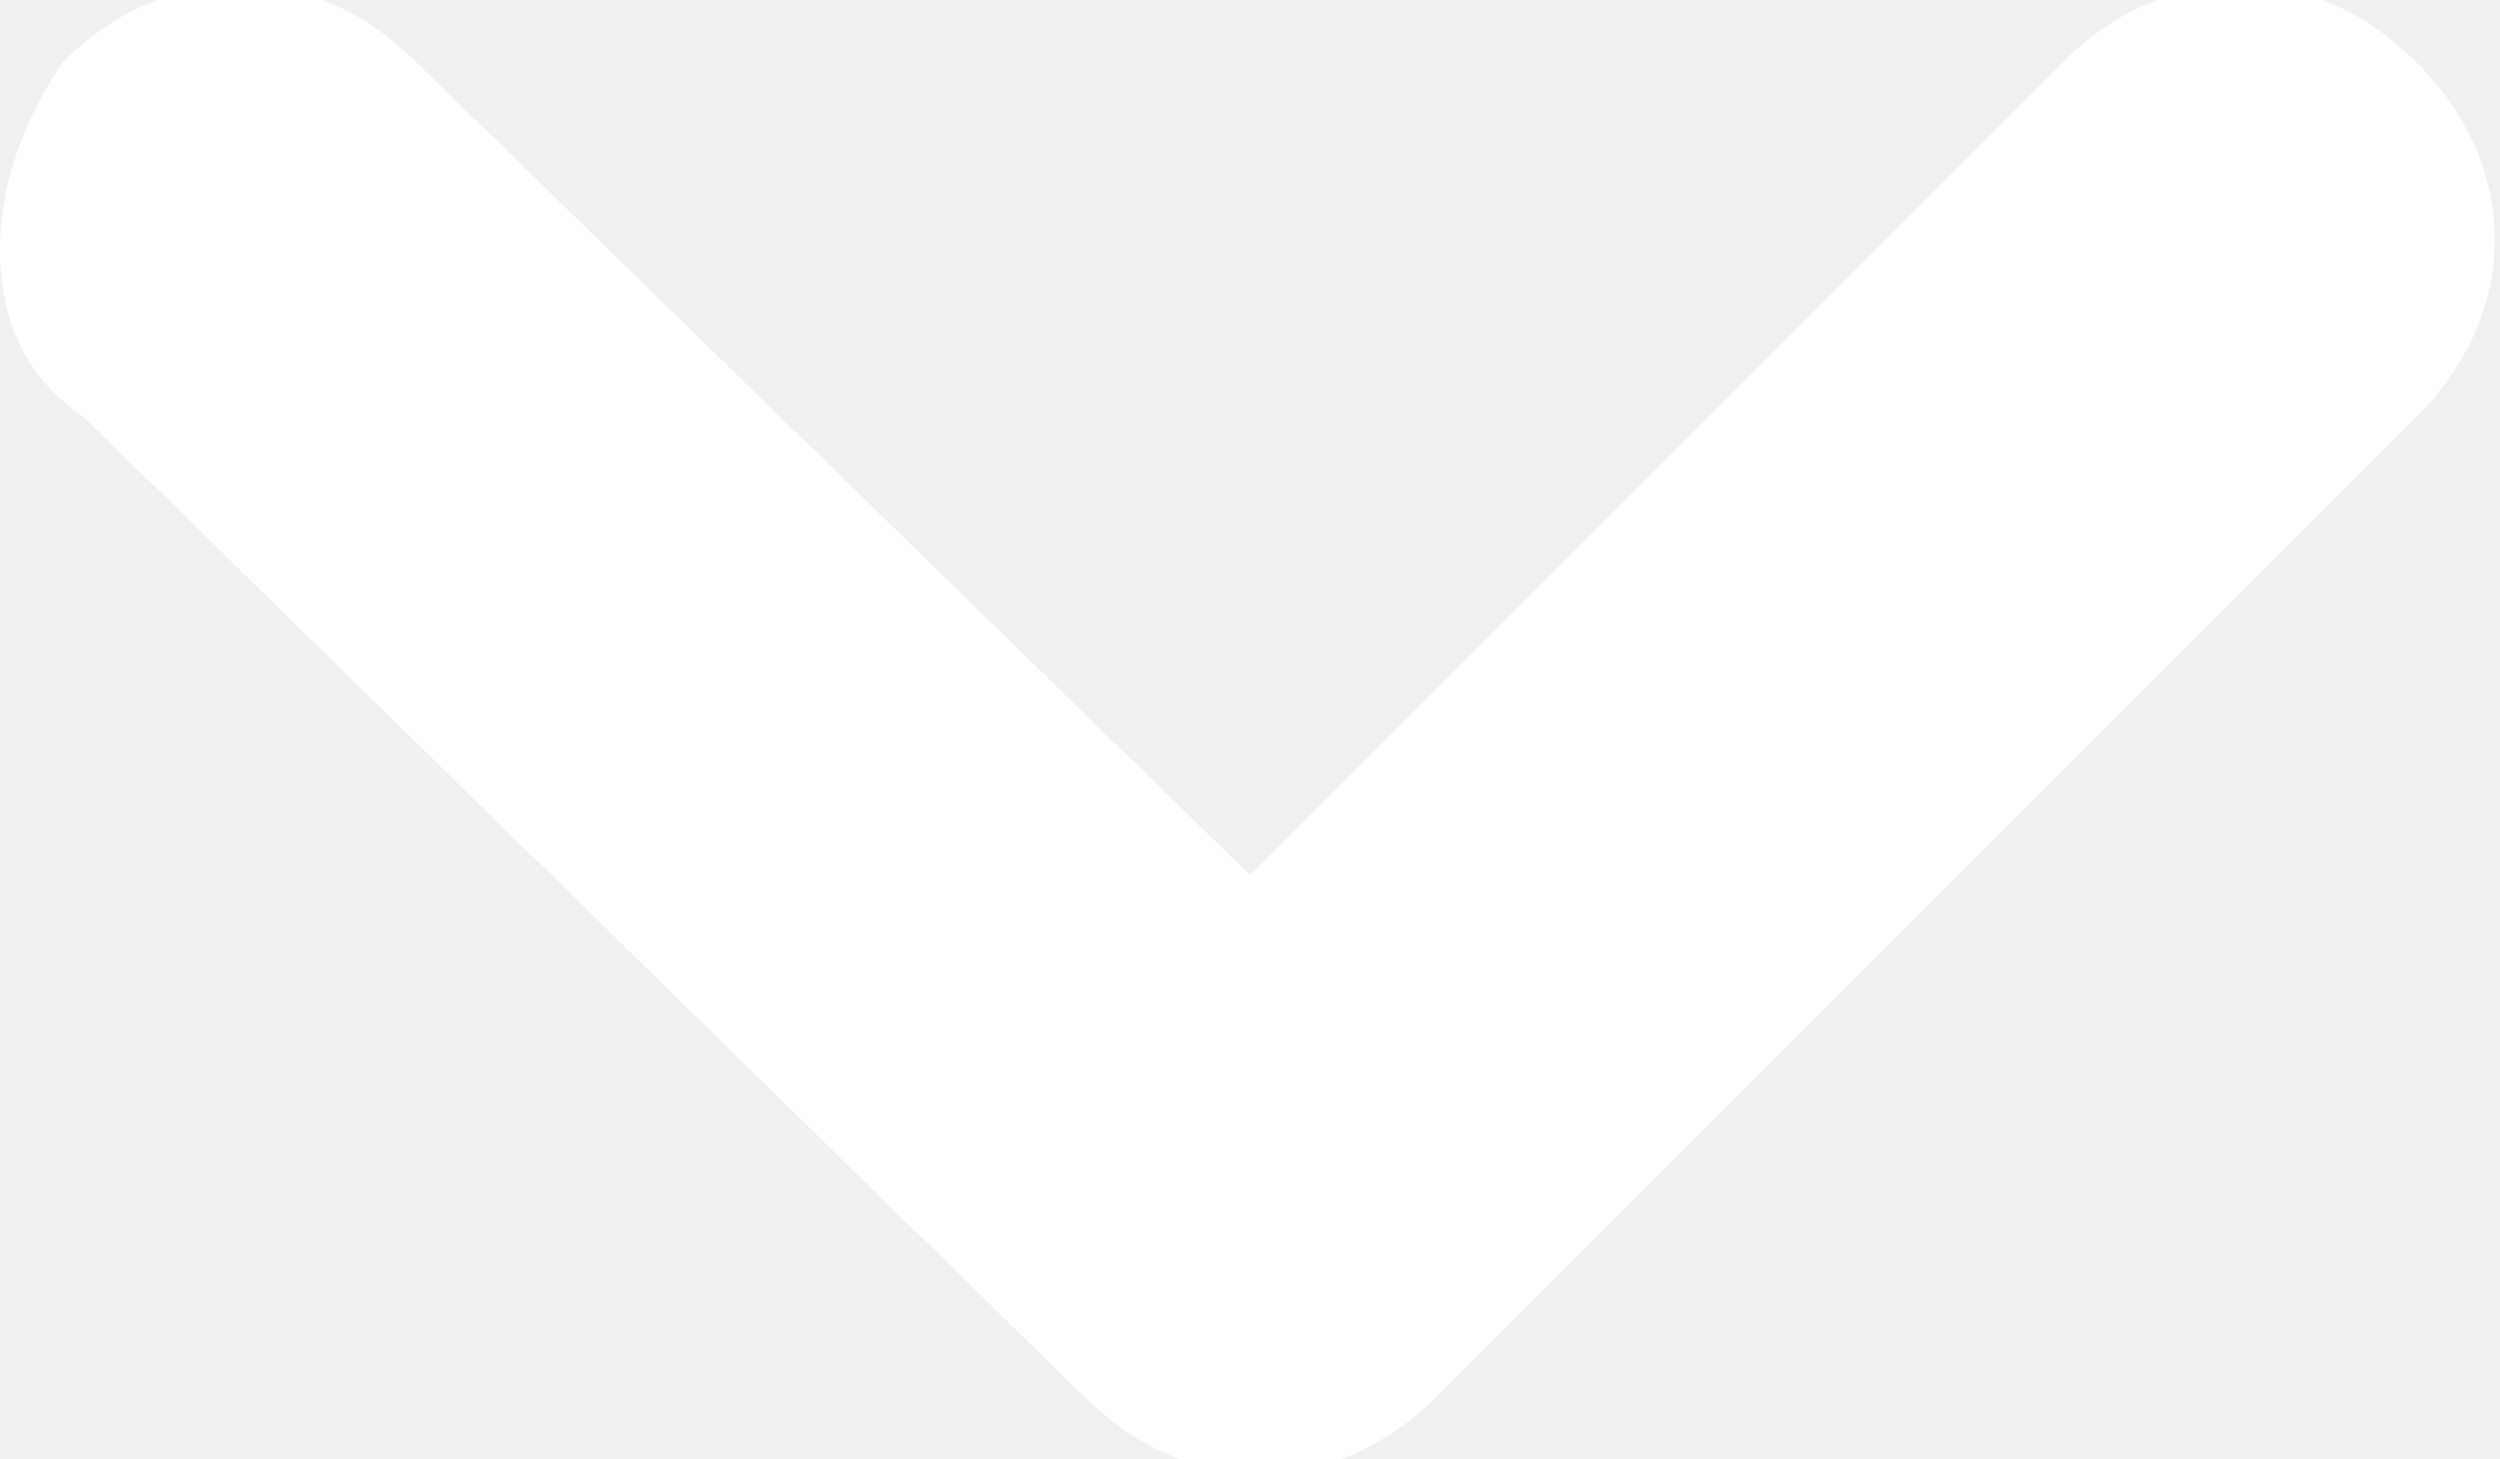
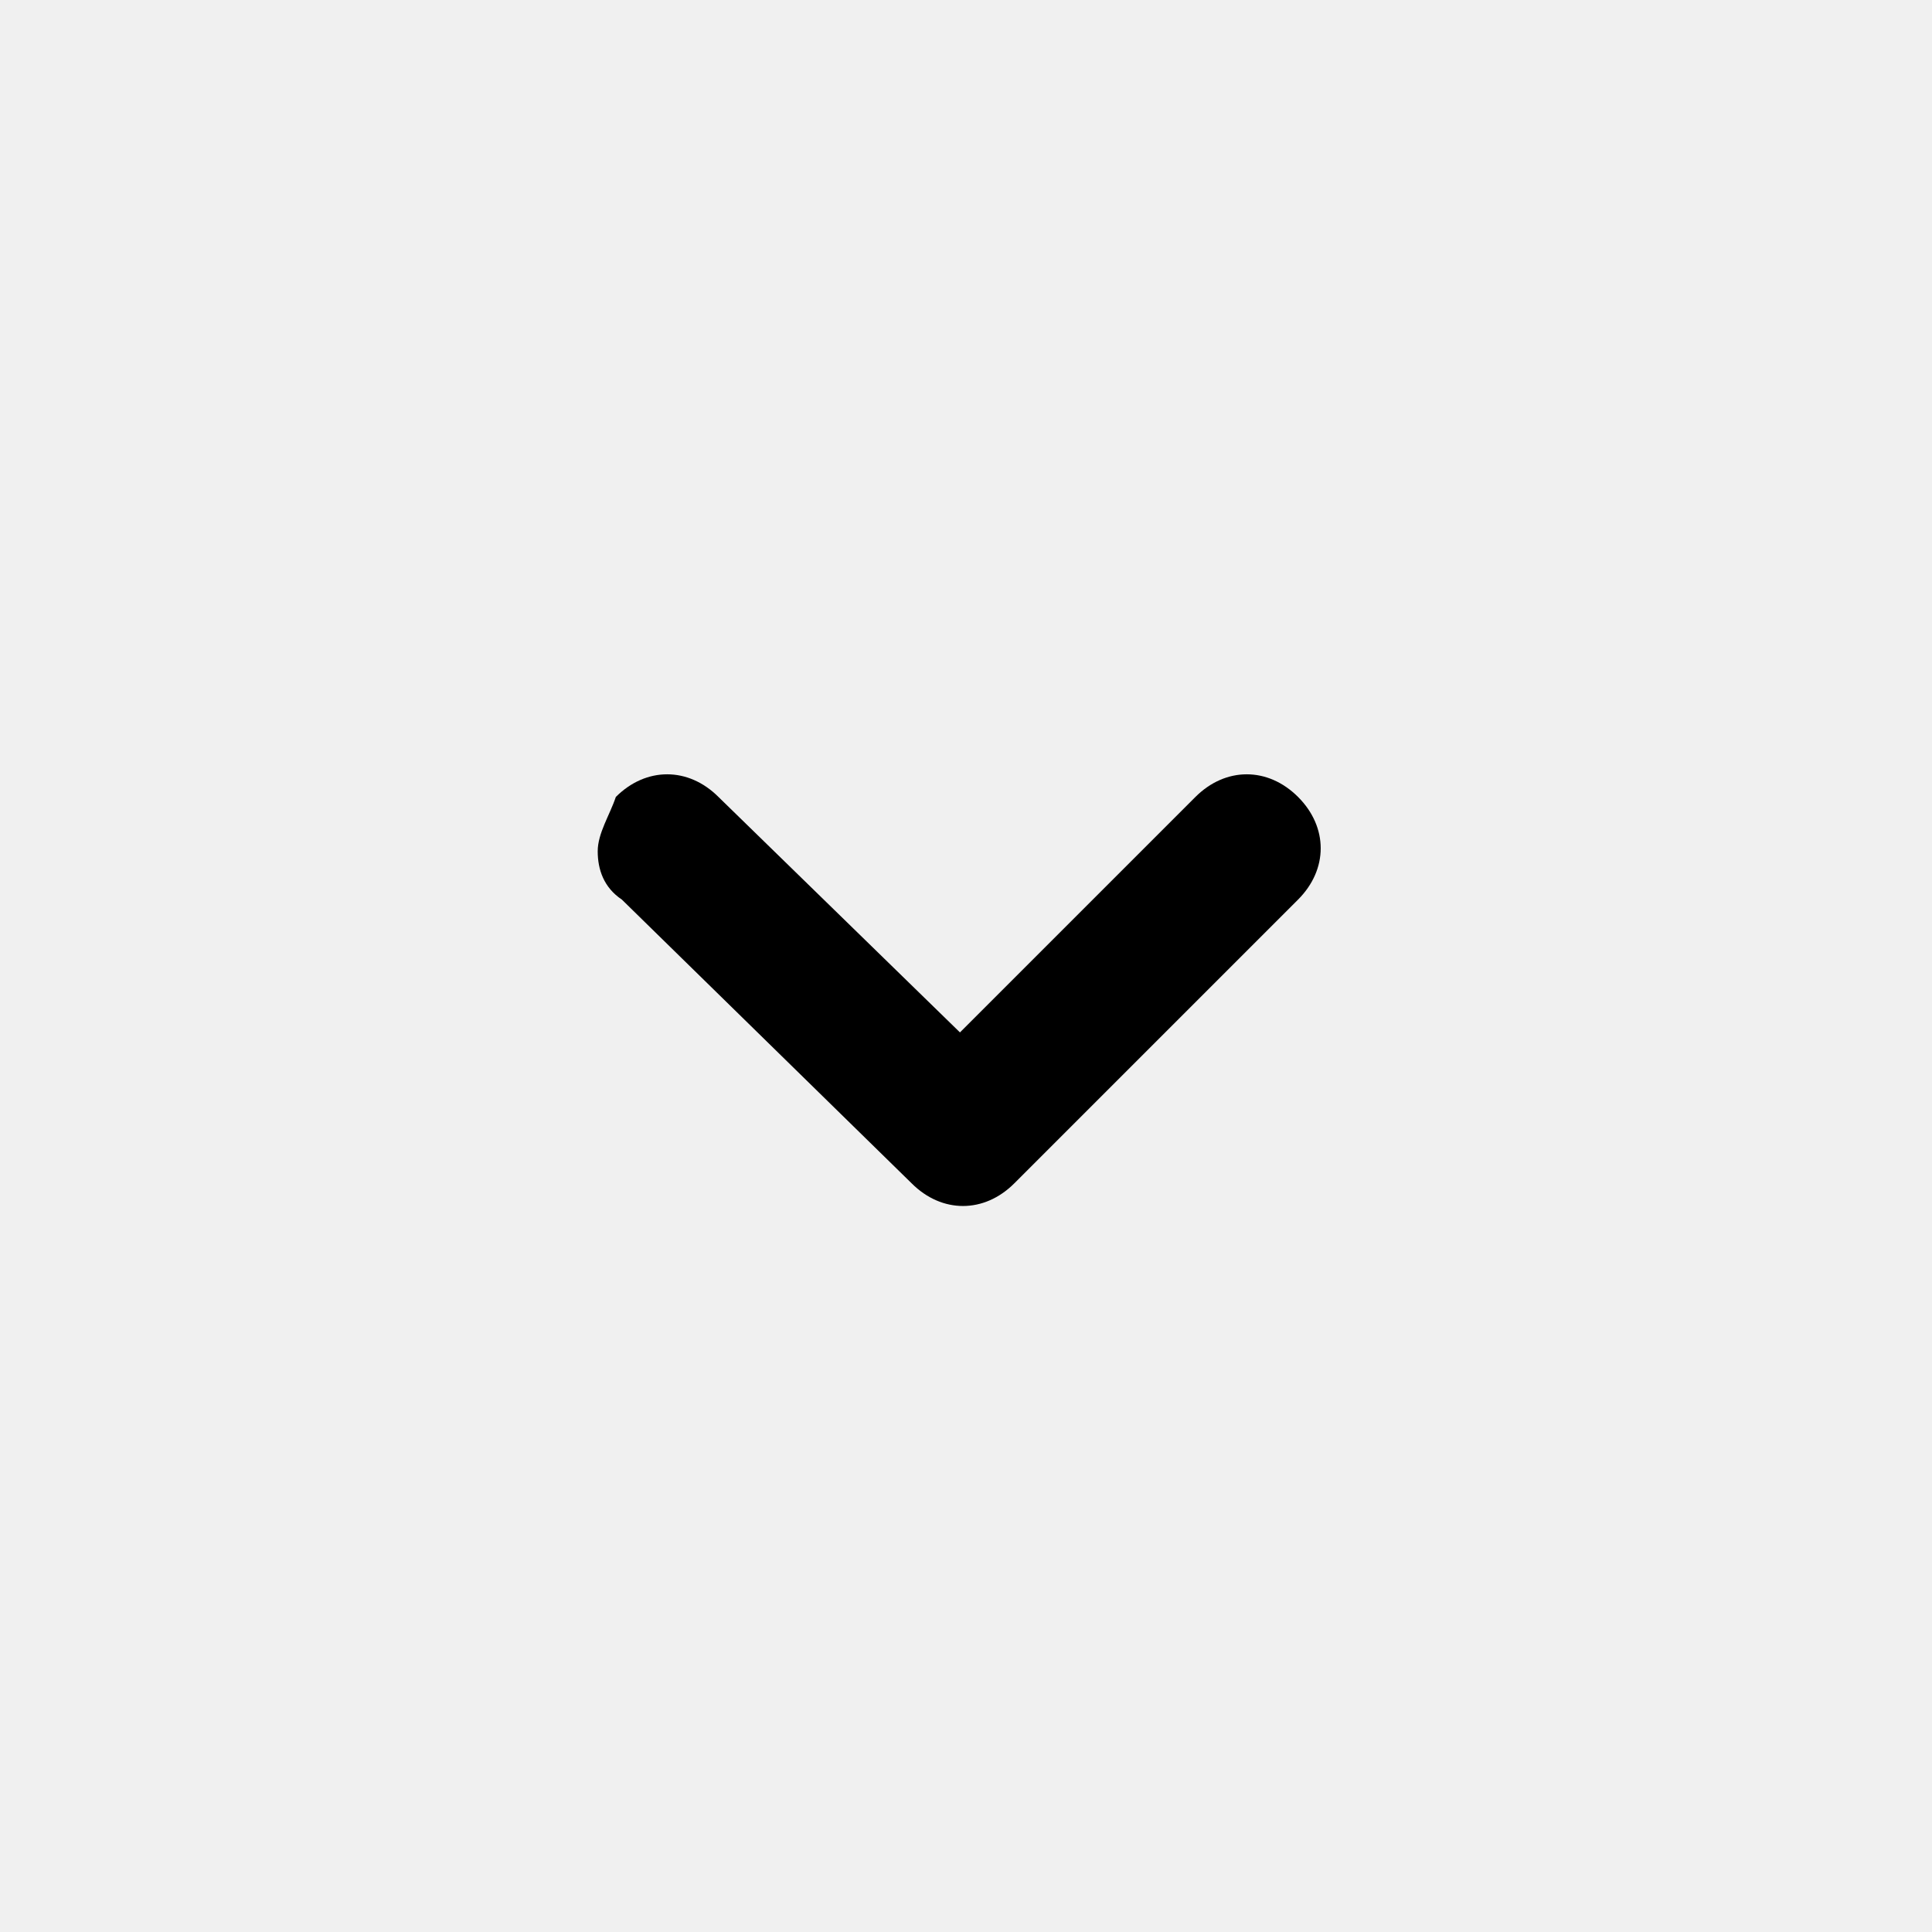
- <svg xmlns="http://www.w3.org/2000/svg" version="1.1" id="圖層_1" x="0px" y="0px" width="12px" height="7px" viewBox="0 0 12 7" style="enable-background:new 0 0 12 7;" xml:space="preserve">
-   <style type="text/css">
- 	.st0{fill:#FFFFFF;}
- </style>
-   <path class="st0" d="M0,1.2C0,1.5,0.1,1.8,0.4,2l4.8,4.7c0.5,0.5,1.2,0.5,1.7,0L11.6,2c0.5-0.5,0.5-1.2,0-1.7s-1.2-0.5-1.7,0L6,4.2  L2,0.3c-0.5-0.5-1.2-0.5-1.7,0C0.1,0.6,0,0.9,0,1.2" />
+ <svg xmlns="http://www.w3.org/2000/svg" version="1.1" id="圖層_1" x="0px" y="0px" viewBox="0 0 32 32" style="enable-background:new 0 0 32 32;" xml:space="preserve">
+   <path d="M9.9,14.1c0,0.3,0.1,0.6,0.4,0.8l4.8,4.7c0.5,0.5,1.2,0.5,1.7,0l4.7-4.7c0.5-0.5,0.5-1.2,0-1.7s-1.2-0.5-1.7,0l-3.9,3.9  l-4-3.9c-0.5-0.5-1.2-0.5-1.7,0C10.1,13.5,9.9,13.8,9.9,14.1" />
</svg>
